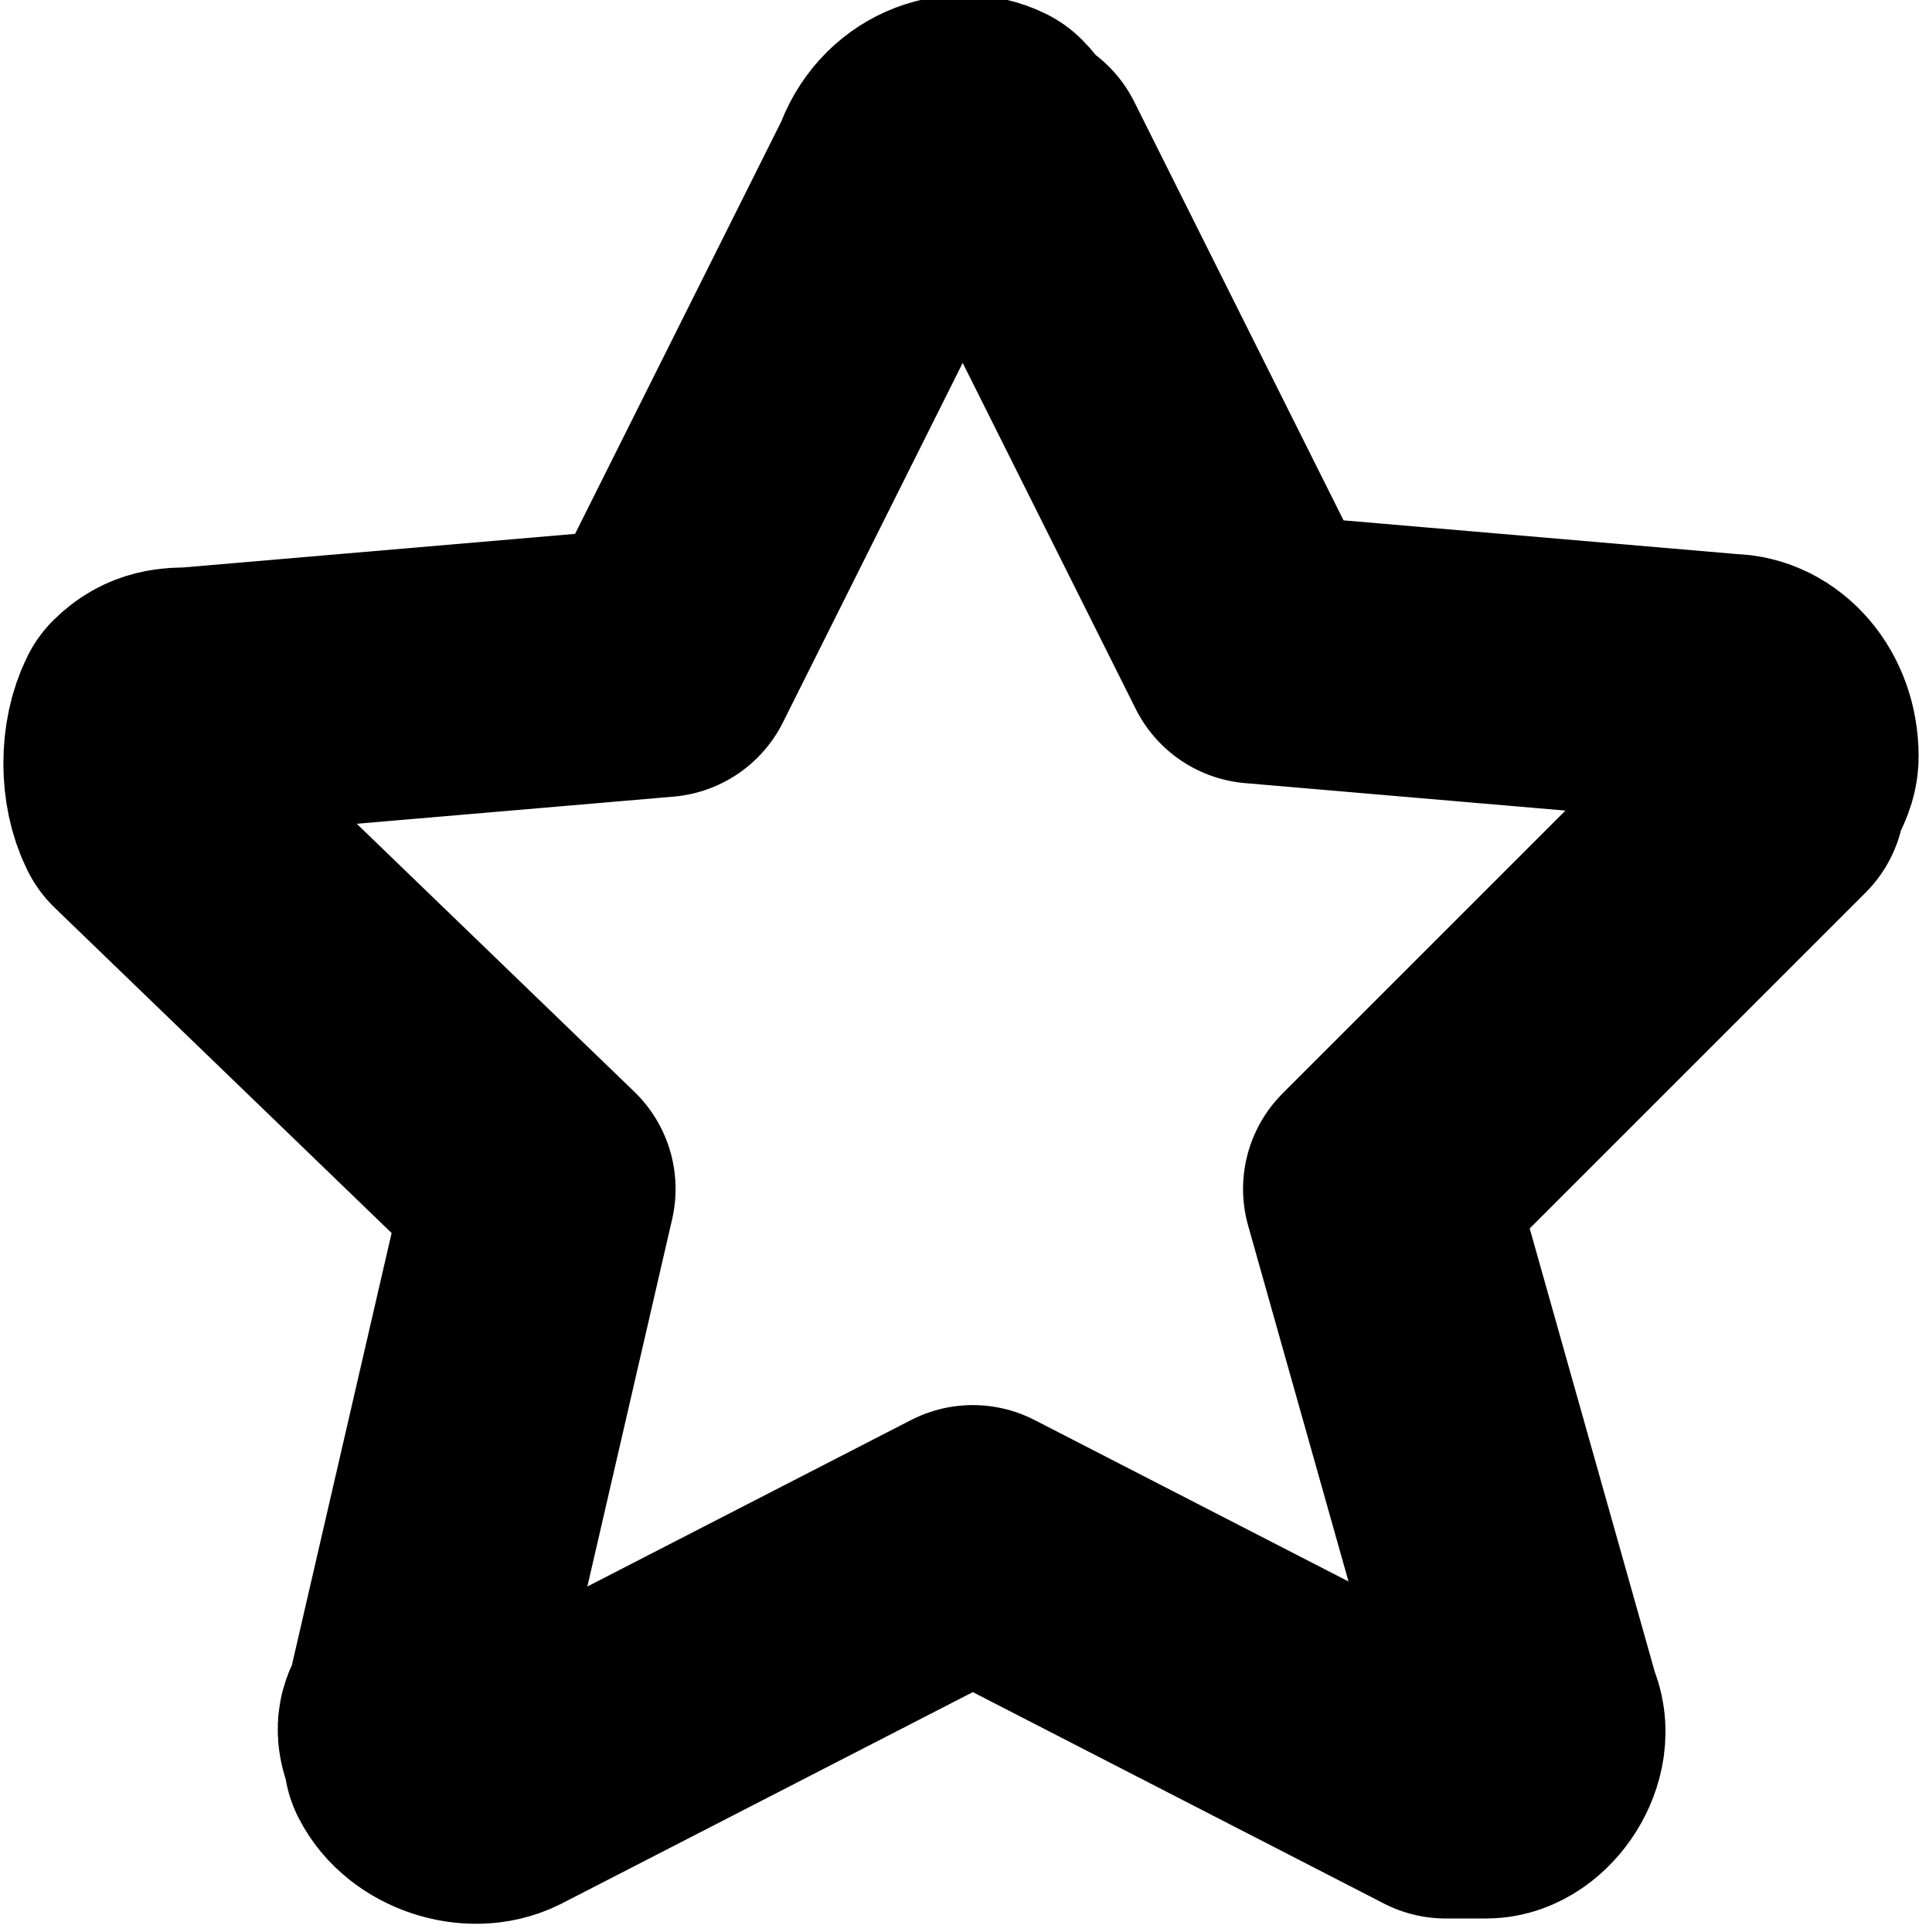
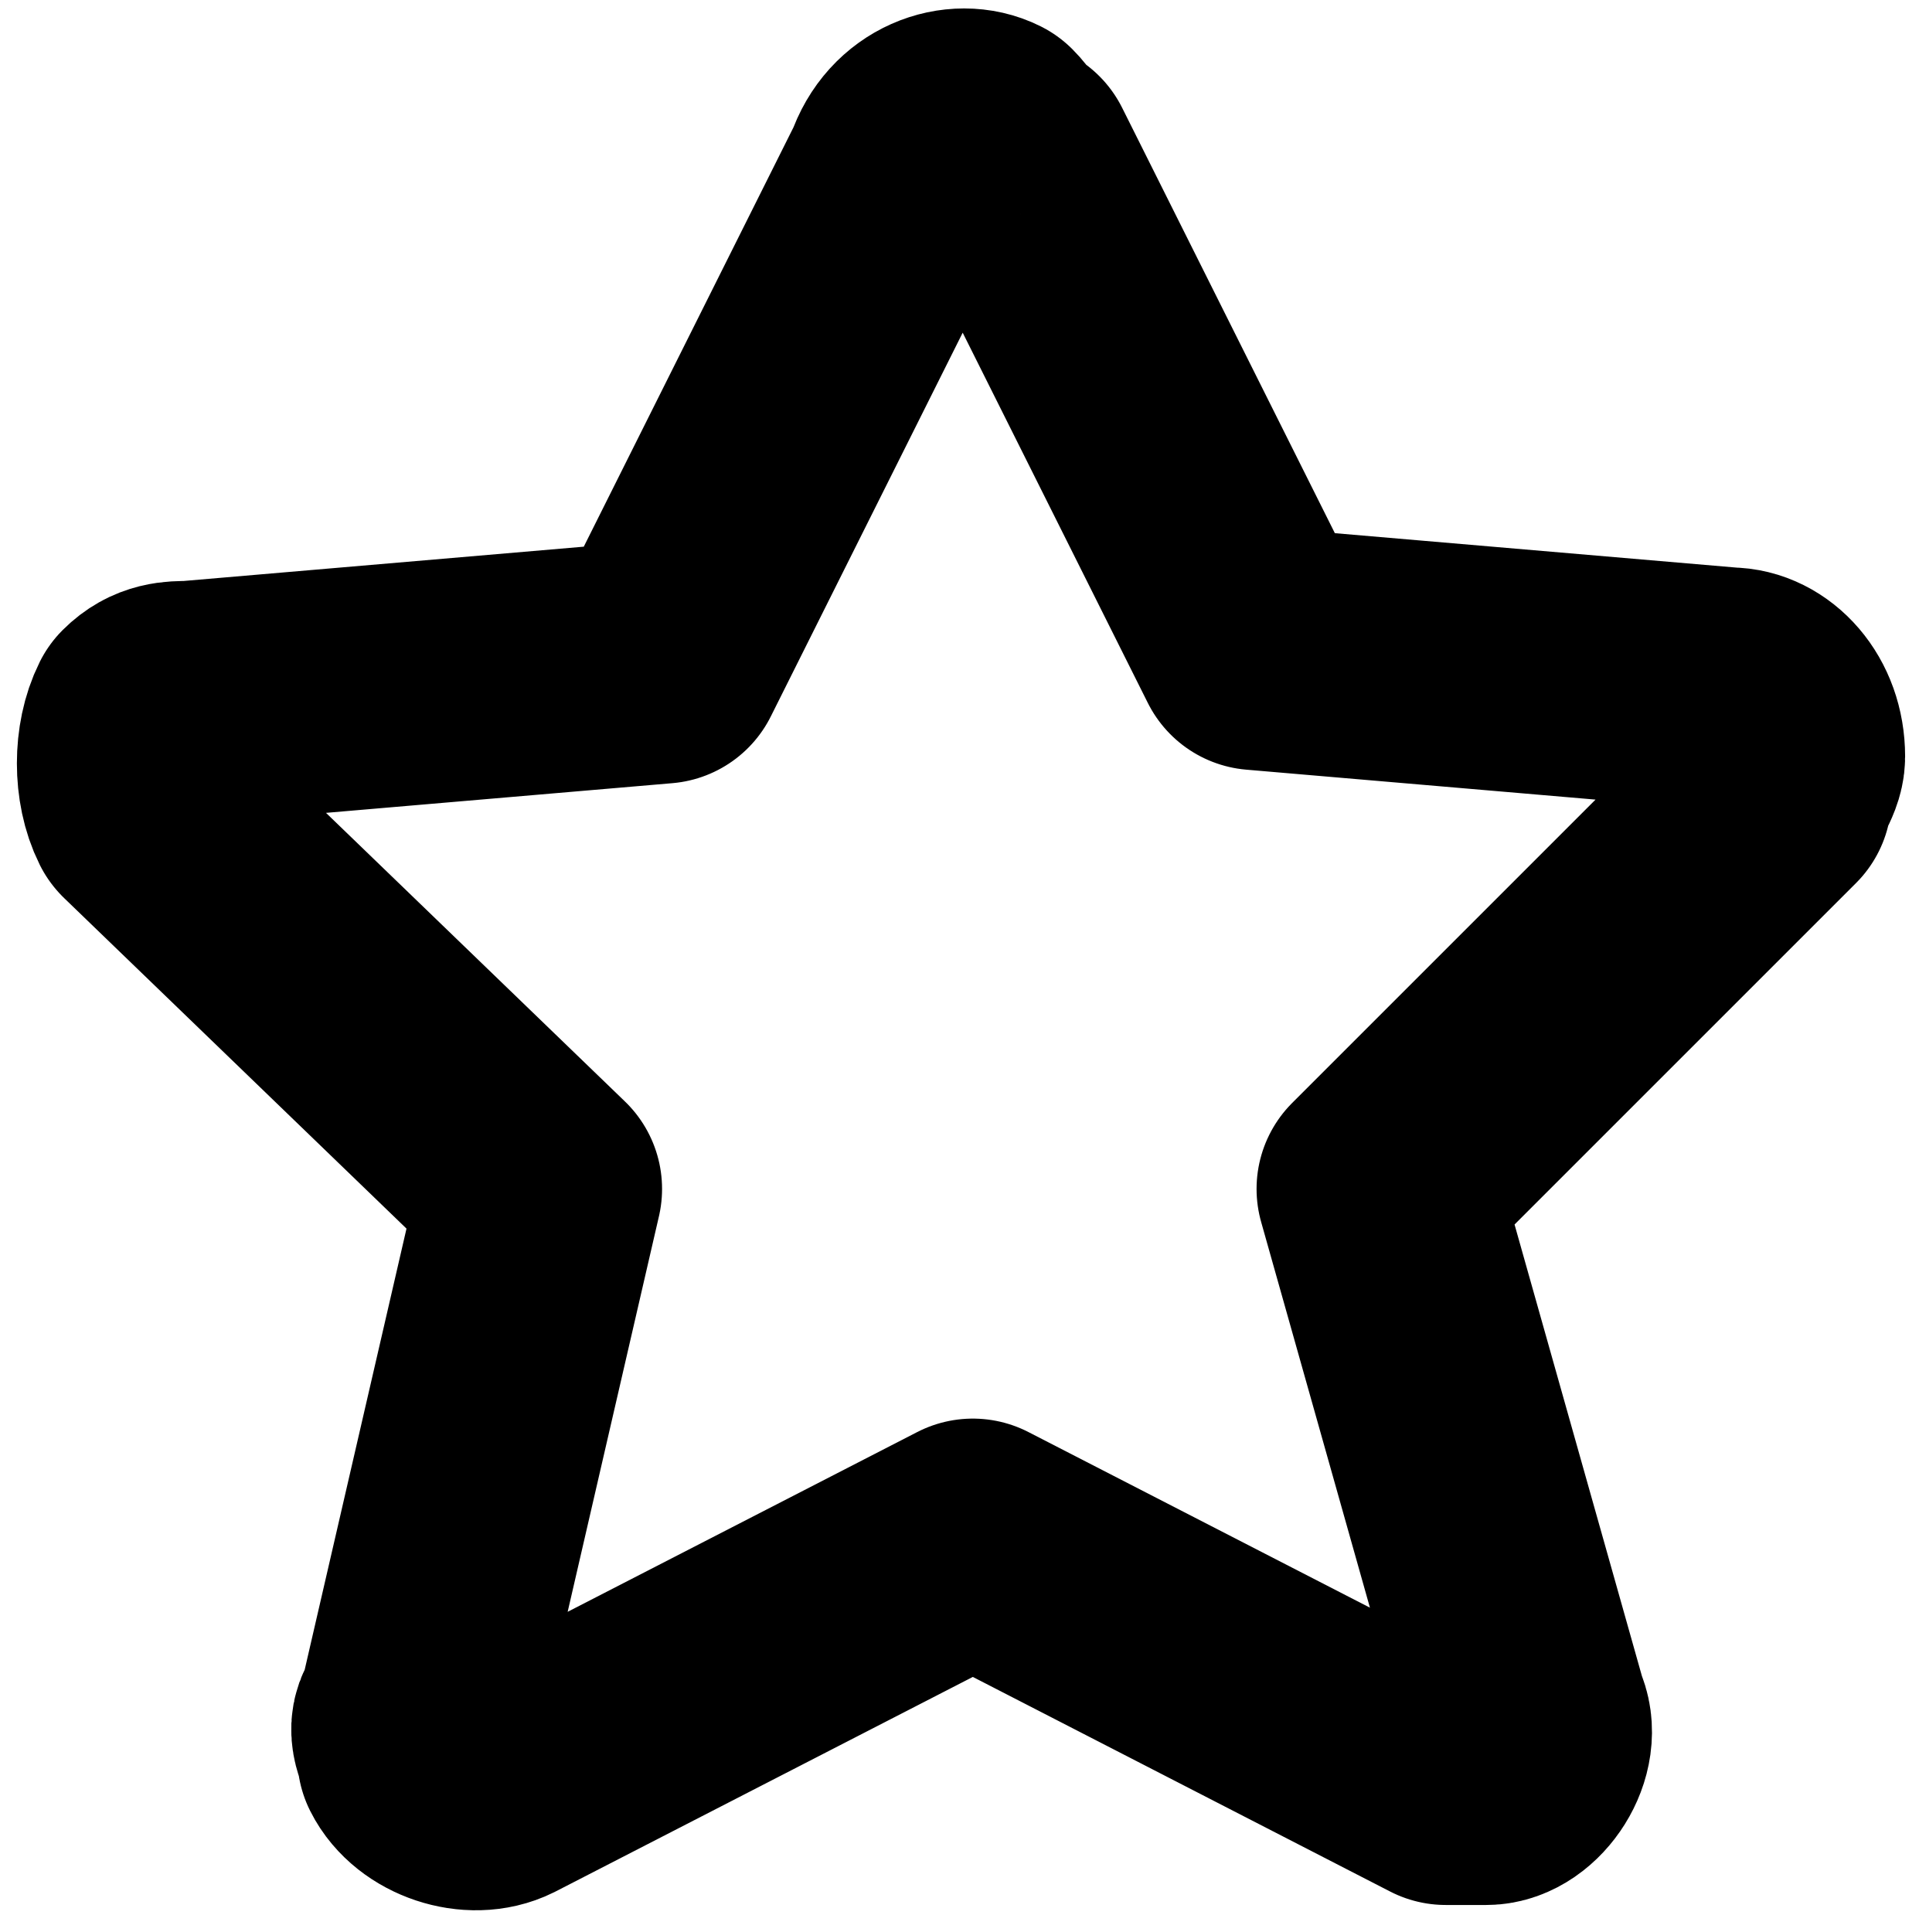
<svg xmlns="http://www.w3.org/2000/svg" version="1.1" id="Layer_1" x="0" y="0" viewBox="0 0 14.2 14.3" xml:space="preserve">
-   <path id="rating-star-1" fill="none" stroke="currentColor" stroke-width="2" stroke-linecap="round" stroke-linejoin="round" d="M7.5 1.2l1.8 3.6 3.5.3c.2 0 .4.2.4.5 0 .1-.1.2-.1.3l-2.9 2.9 1.1 3.9c.1.2-.1.5-.3.5h-.3l-3.5-1.8-3.5 1.8c-.2.1-.5 0-.6-.2 0-.1-.1-.2 0-.3L4 8.8 1.1 6c-.1-.2-.1-.5 0-.7.1-.1.2-.1.3-.1l3.5-.3 1.8-3.6c.1-.3.4-.4.6-.3.1.1.1.2.2.2h0z" />
+   <path id="rating-star-1" fill="none" stroke="currentColor" stroke-width="1.8" stroke-linecap="round" stroke-linejoin="round" d="M7.5 1.2l1.8 3.6 3.5.3c.2 0 .4.2.4.5 0 .1-.1.2-.1.3l-2.9 2.9 1.1 3.9c.1.2-.1.5-.3.5h-.3l-3.5-1.8-3.5 1.8c-.2.1-.5 0-.6-.2 0-.1-.1-.2 0-.3L4 8.8 1.1 6c-.1-.2-.1-.5 0-.7.1-.1.2-.1.3-.1l3.5-.3 1.8-3.6c.1-.3.4-.4.6-.3.1.1.1.2.2.2h0z" />
</svg>
